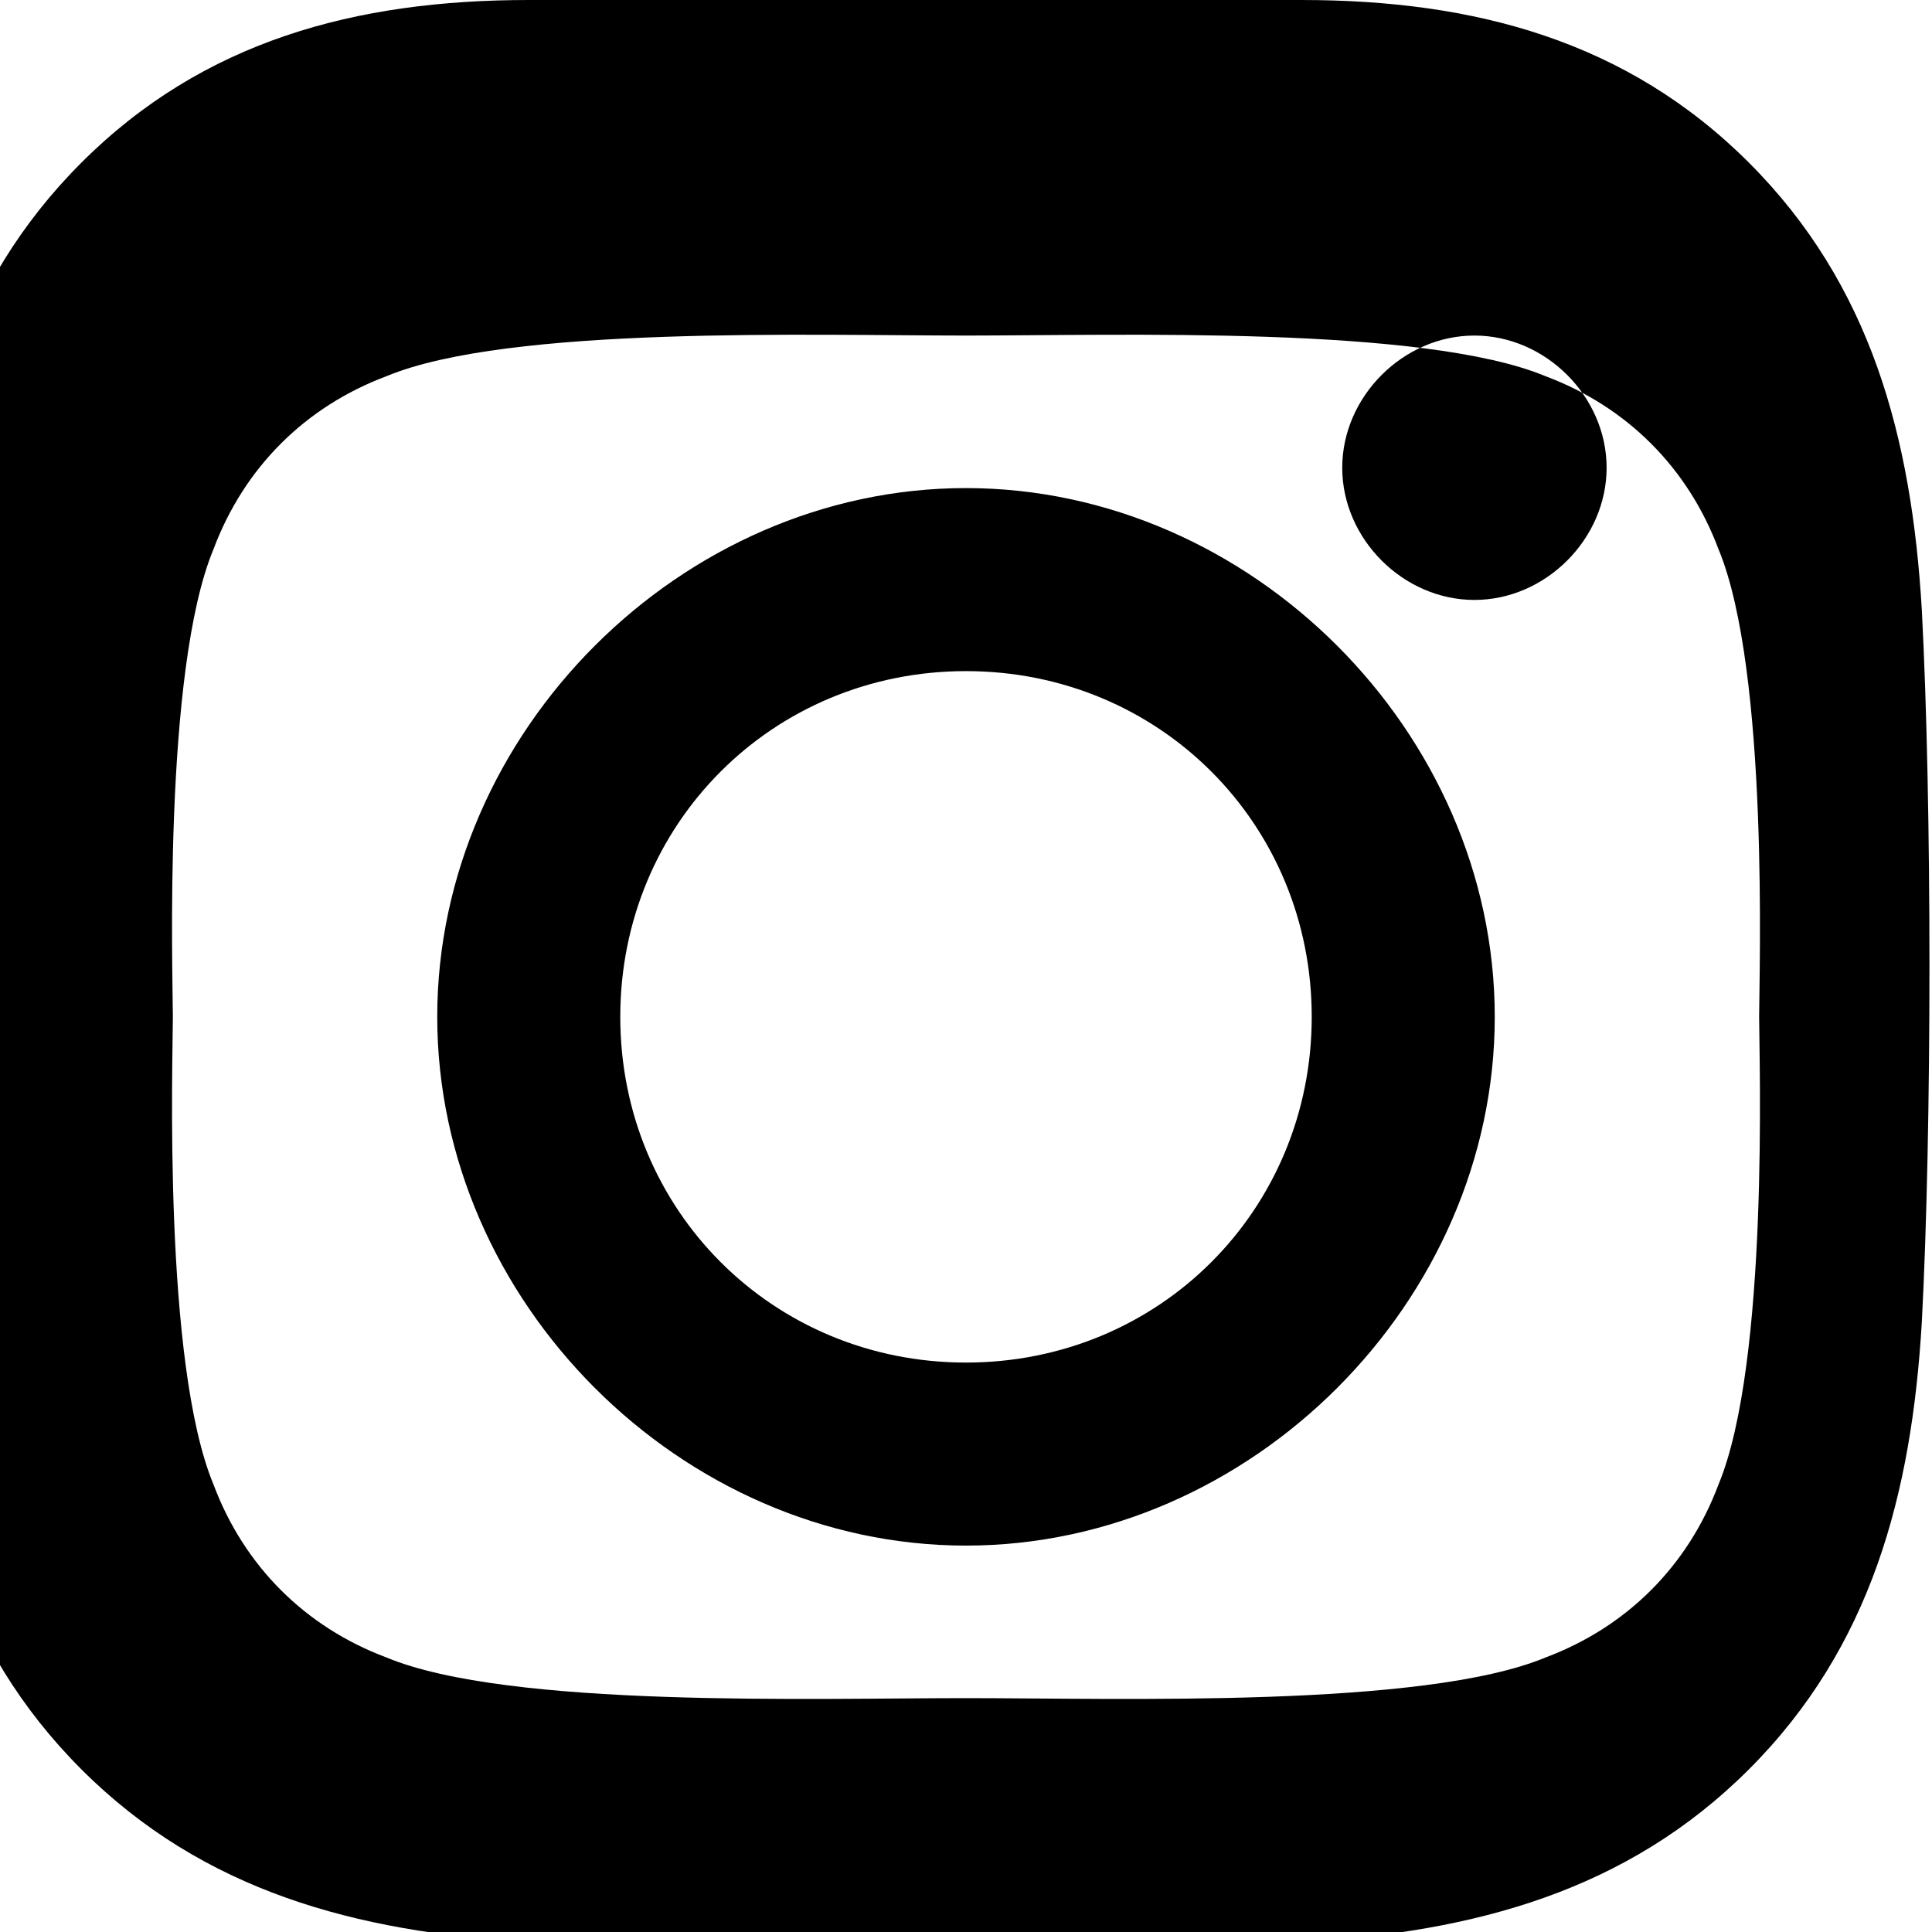
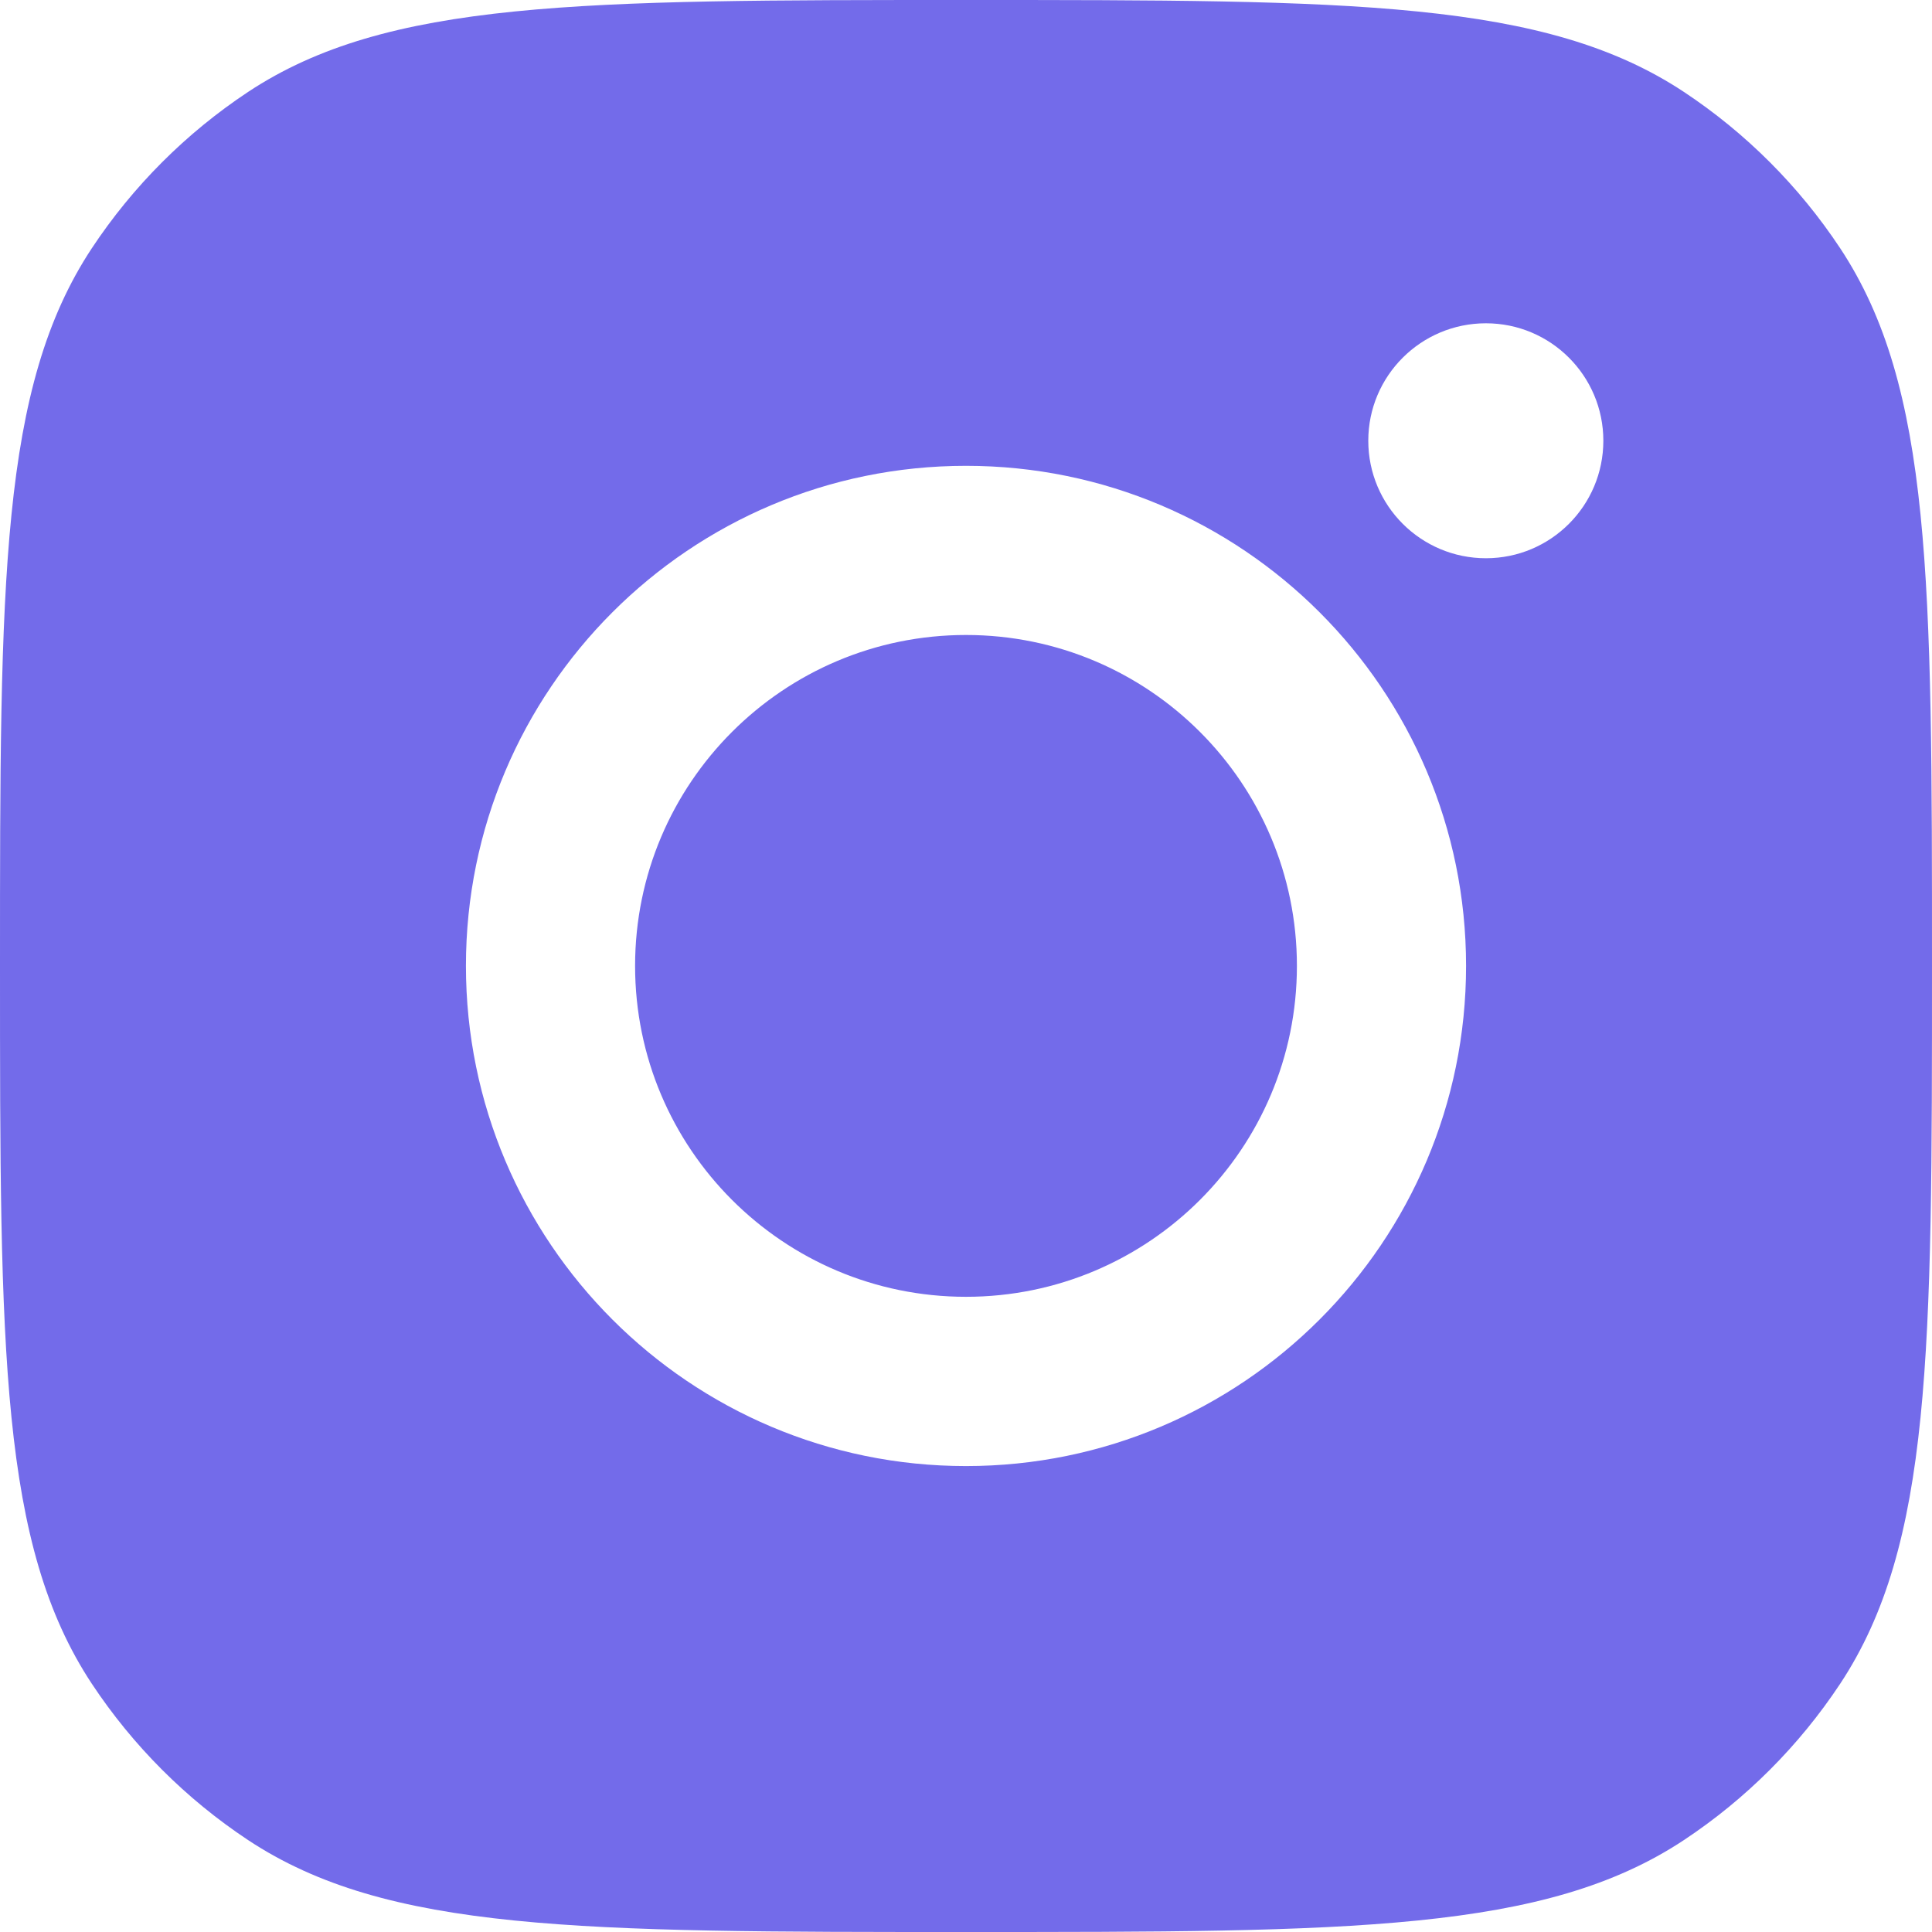
- <svg xmlns="http://www.w3.org/2000/svg" viewBox="0 0 19 19" fill="none">
-   <path d="M9.5 4.8C6.7 4.8 4.3 7.2 4.3 10C4.3 12.8 6.7 15.2 9.5 15.2C12.3 15.2 14.7 12.8 14.7 10C14.7 7.2 12.3 4.8 9.5 4.8ZM9.5 13.4C7.6 13.4 6.1 11.9 6.1 10C6.1 8.1 7.6 6.6 9.5 6.6C11.4 6.6 12.9 8.1 12.9 10C12.9 11.9 11.4 13.4 9.5 13.4ZM15.8 4.6C15.8 5.3 15.2 5.9 14.5 5.9C13.8 5.9 13.2 5.3 13.2 4.6C13.2 3.9 13.8 3.3 14.5 3.3C15.2 3.3 15.8 3.9 15.8 4.6ZM18.9 6C18.8 4.3 18.4 2.8 17.2 1.6C16 0.4 14.5 0 12.8 0C10.9 -0.1 7.1 -0.1 5.2 0C3.5 0 2 0.4 0.8 1.6C-0.4 2.8 -0.8 4.3 -0.9 6C-1 7.9 -1 11.1 -0.9 13C-0.8 14.7 -0.4 16.2 0.8 17.4C2 18.6 3.5 19 5.2 19.1C7.1 19.2 10.9 19.2 12.8 19.1C14.5 19 16 18.6 17.2 17.4C18.4 16.2 18.8 14.7 18.9 13C19 11.1 19 7.9 18.9 6ZM16.9 14.6C16.6 15.4 16 16 15.2 16.3C14 16.8 11 16.7 9.5 16.7C8 16.7 5 16.8 3.8 16.3C3 16 2.4 15.4 2.1 14.6C1.6 13.4 1.7 10.4 1.7 10C1.7 9.6 1.6 6.6 2.1 5.4C2.4 4.6 3 4 3.8 3.7C5 3.2 8 3.3 9.5 3.3C11 3.3 14 3.2 15.2 3.7C16 4 16.6 4.6 16.9 5.4C17.4 6.6 17.3 9.6 17.3 10C17.3 10.4 17.4 13.4 16.9 14.6Z" fill="currentColor" />
+ <svg xmlns="http://www.w3.org/2000/svg" width="18" height="18" viewBox="0 0 18 18" fill="none">
+   <path d="M9 0C12.595 0 14.393 -0 15.688 0.856C16.266 1.239 16.761 1.734 17.144 2.312C18 3.607 18 5.405 18 9C18 12.595 18 14.393 17.144 15.688C16.761 16.266 16.266 16.761 15.688 17.144C14.393 18 12.595 18 9 18C5.405 18 3.607 18 2.312 17.144C1.734 16.761 1.239 16.266 0.856 15.688C-0 14.393 0 12.595 0 9C0 5.405 -0 3.607 0.856 2.312C1.239 1.734 1.734 1.239 2.312 0.856C3.607 -0 5.405 0 9 0ZM9 4.34C6.427 4.34 4.341 6.426 4.341 8.999C4.341 11.572 6.427 13.659 9 13.659C11.573 13.659 13.659 11.572 13.659 8.999C13.659 6.426 11.573 4.34 9 4.34ZM9 5.916C10.703 5.916 12.083 7.297 12.083 8.999C12.083 10.702 10.703 12.082 9 12.082C7.297 12.082 5.917 10.702 5.917 8.999C5.917 7.297 7.297 5.916 9 5.916ZM13.844 3.012C13.239 3.012 12.748 3.502 12.748 4.106C12.748 4.711 13.239 5.201 13.844 5.201C14.448 5.201 14.938 4.711 14.938 4.106C14.938 3.502 14.448 3.012 13.844 3.012Z" fill="#736BEA" />
</svg>
